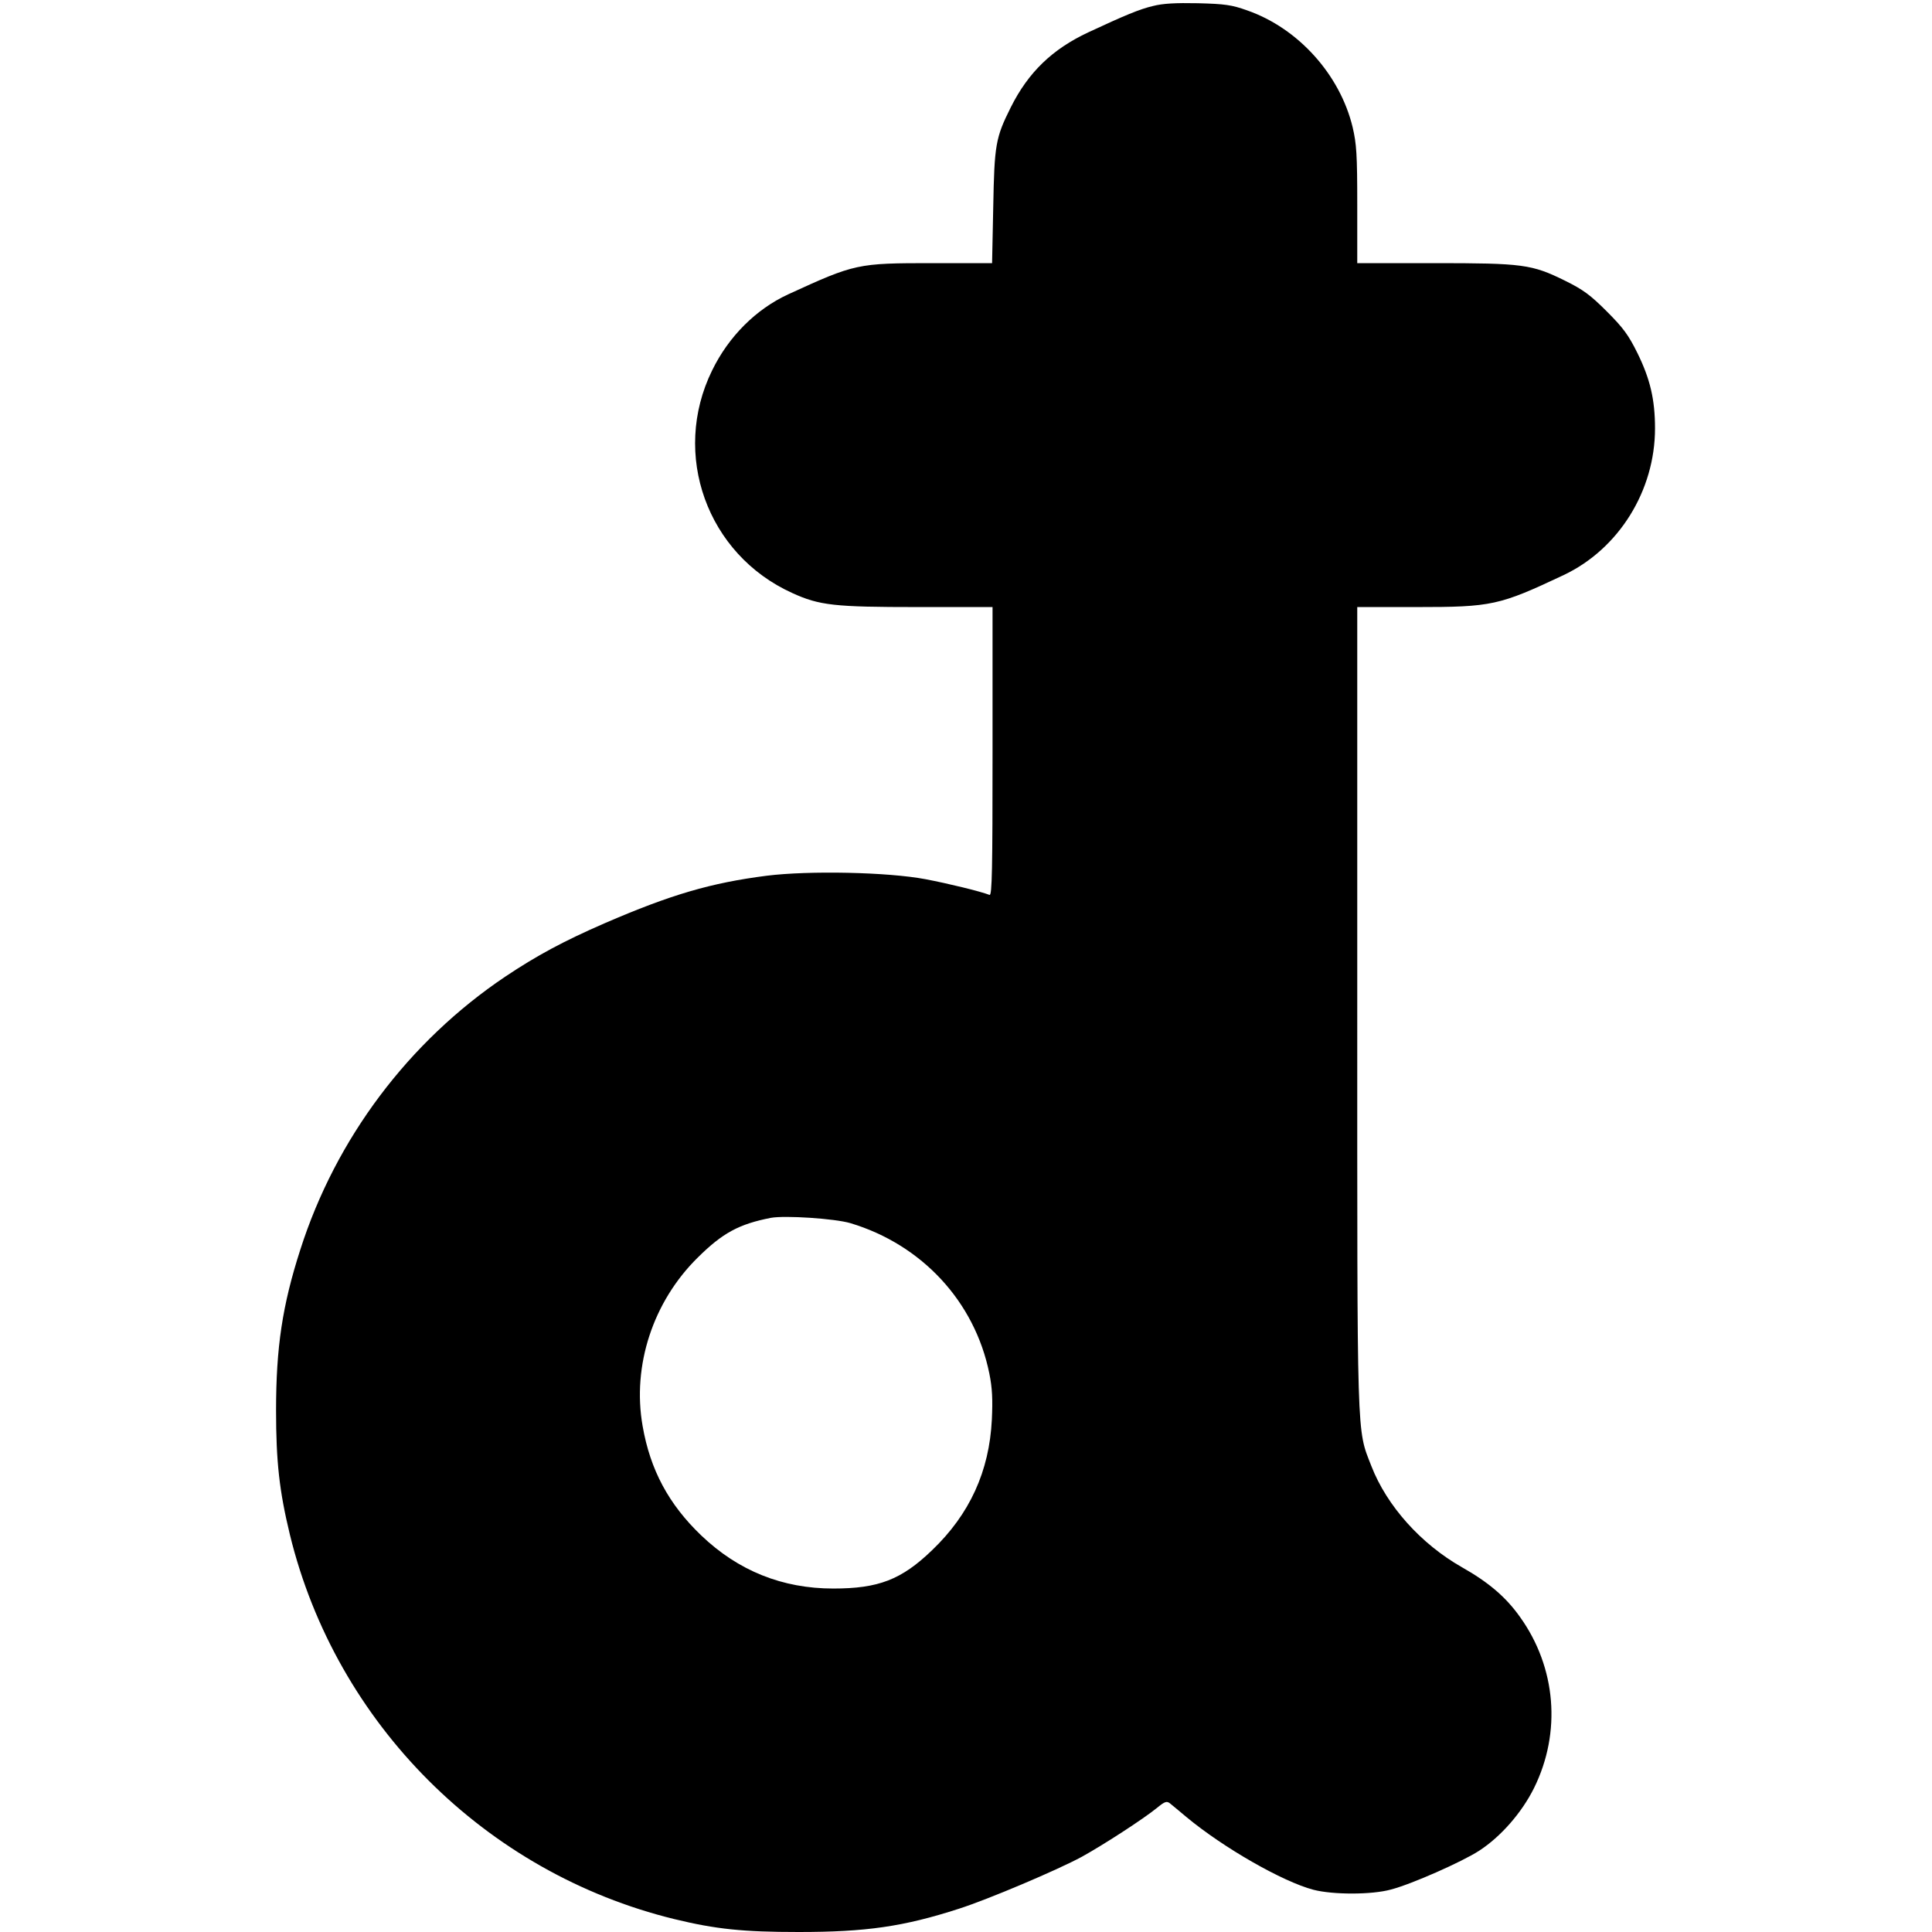
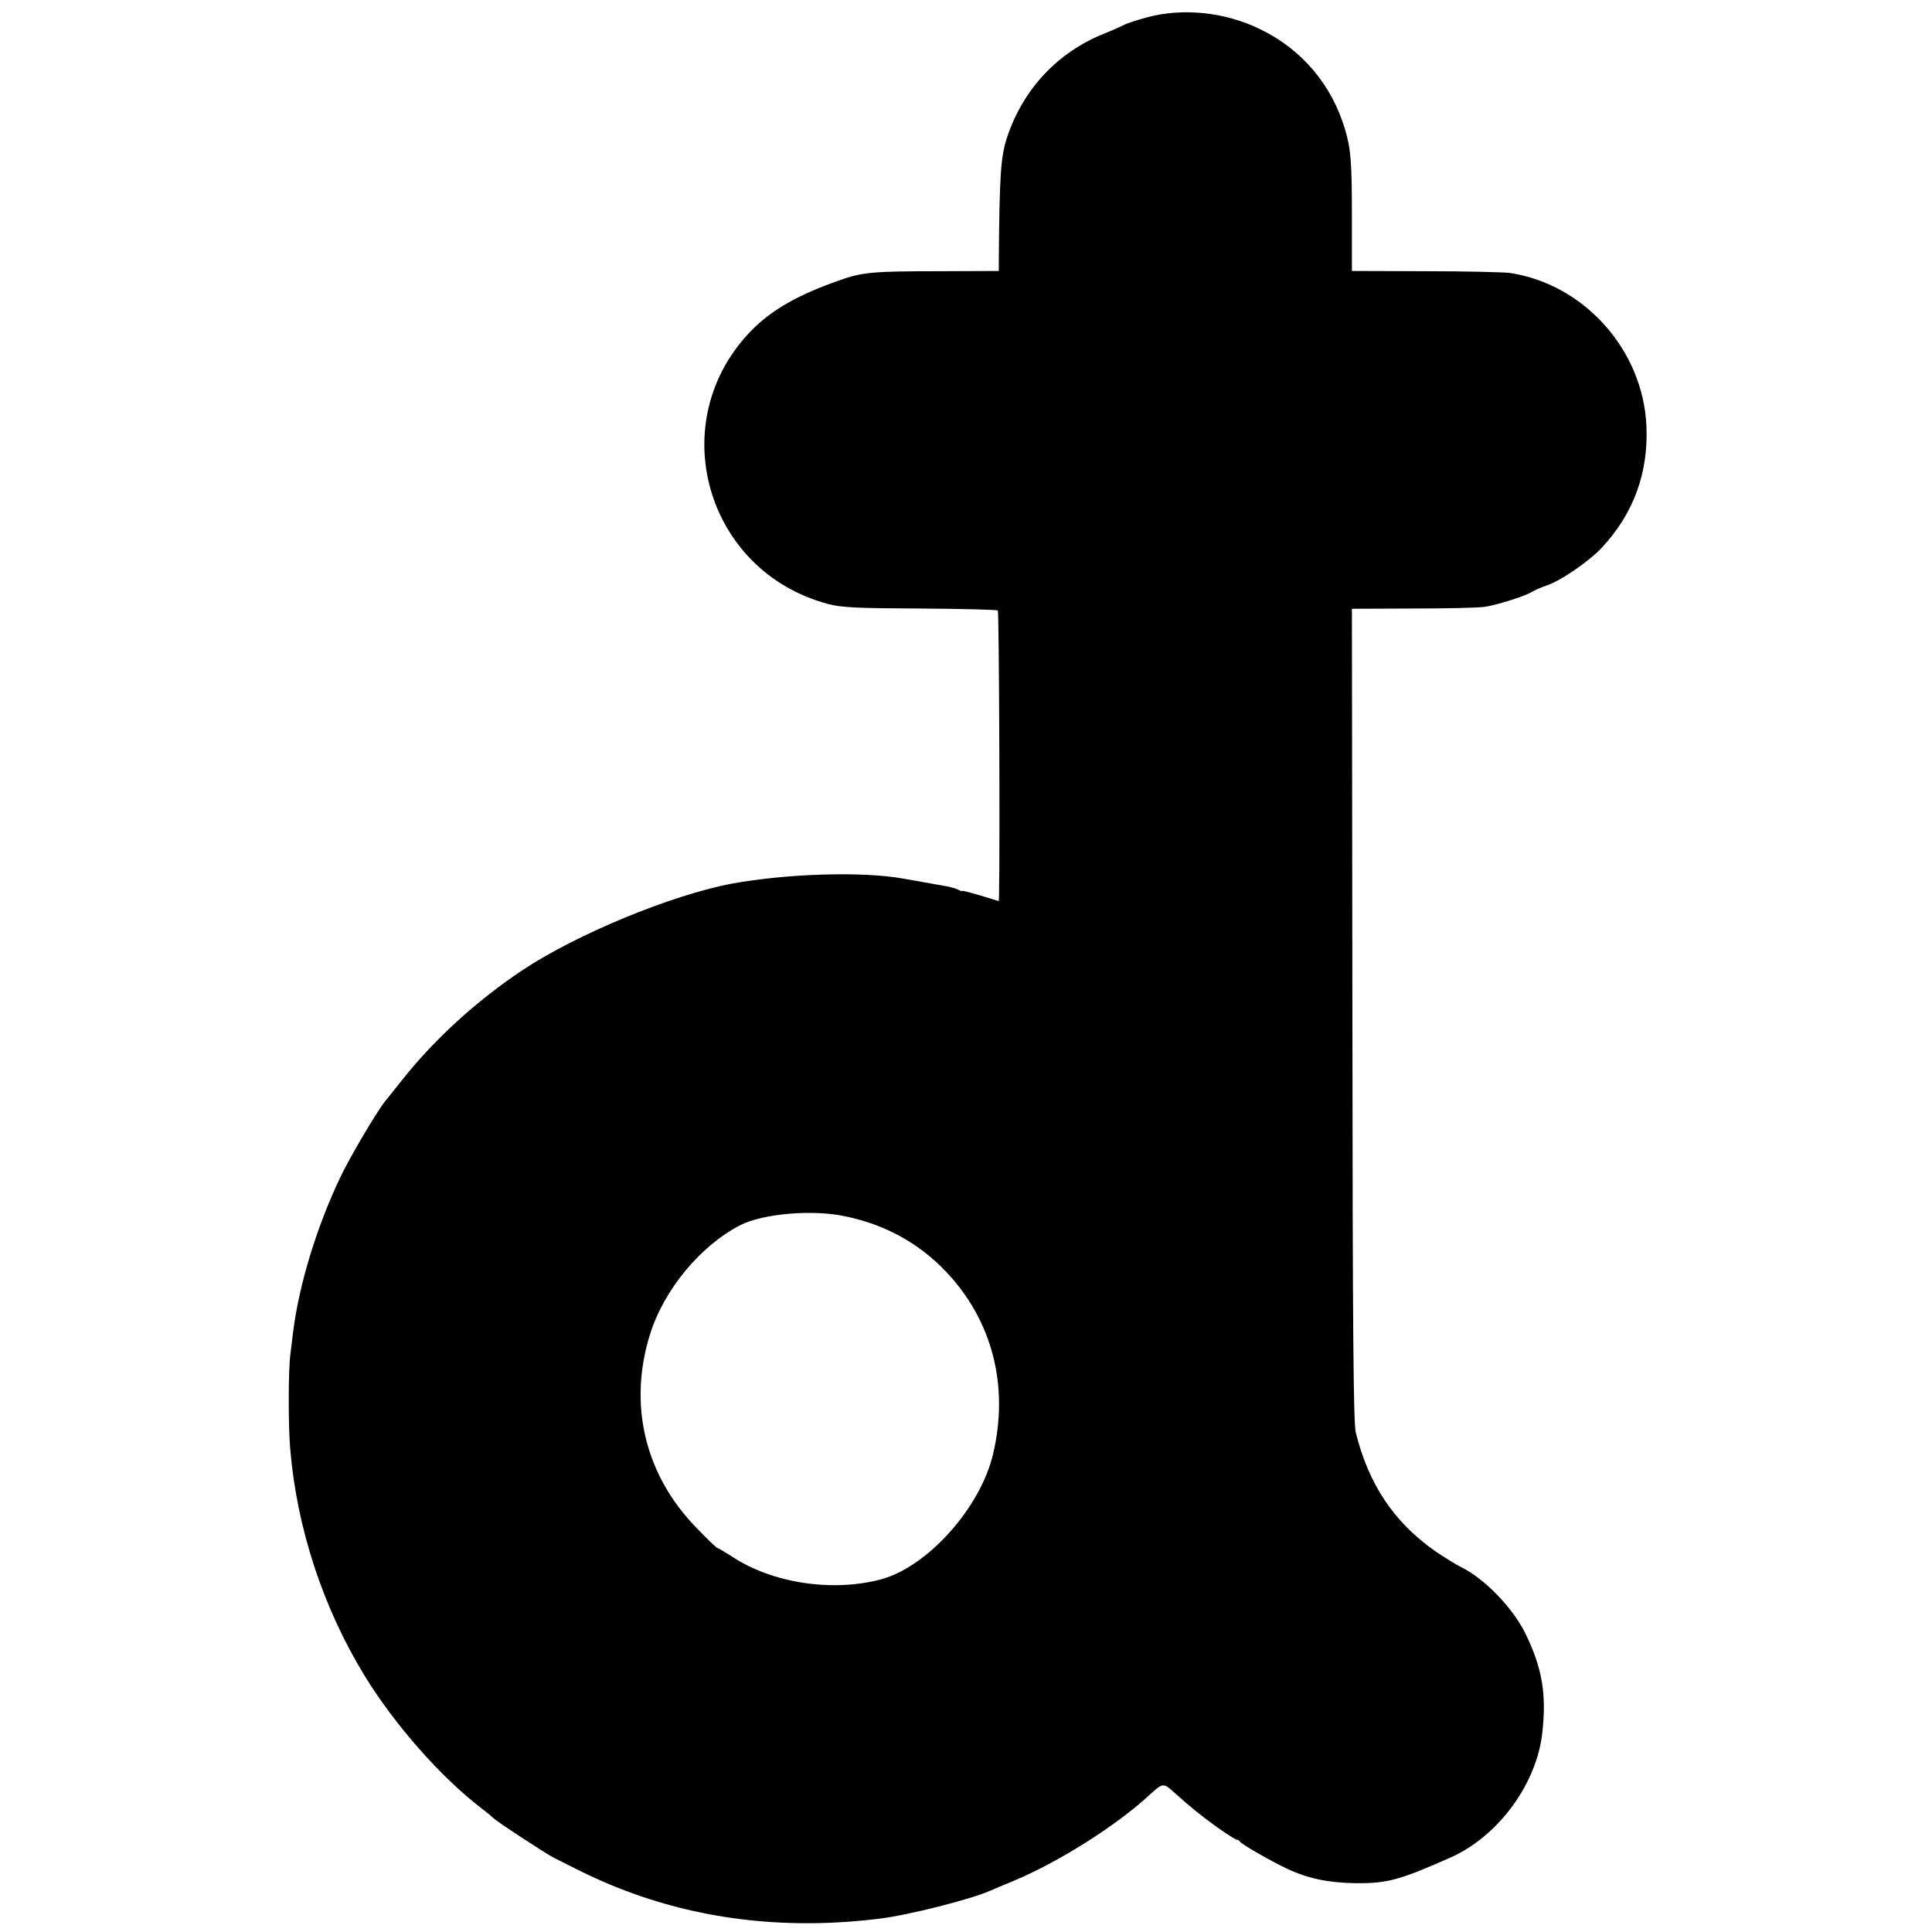
- <svg xmlns="http://www.w3.org/2000/svg" version="1.0" width="837pt" height="837pt" viewBox="0 0 837 837" preserveAspectRatio="xMidYMid meet">
-   <g transform="translate(0,837) scale(0.1,-0.1)" fill="#000000" stroke="none">
-     <path d="M4995 8344 c-59 -14 -121 -40 -280 -114 -156 -73 -260 -173 -336 -325 -66 -132 -71 -162 -76 -432 l-5 -243 -257 0 c-327 0 -336 -2 -626 -135 -139 -64 -258 -182 -330 -330 -178 -363 -22 -797 347 -964 118 -54 183 -61 543 -61 l325 0 0 -626 c0 -509 -2 -625 -13 -621 -42 16 -178 49 -277 68 -164 31 -505 38 -689 15 -241 -31 -413 -81 -702 -206 -177 -77 -294 -140 -430 -231 -418 -281 -734 -701 -888 -1183 -78 -242 -105 -424 -105 -696 0 -222 14 -349 60 -539 200 -819 847 -1465 1665 -1665 181 -44 299 -56 539 -56 292 0 454 23 695 101 125 40 425 167 532 225 89 49 266 163 327 213 33 27 41 29 55 18 9 -7 41 -34 71 -59 160 -133 417 -280 550 -315 85 -22 253 -22 336 1 89 23 308 120 382 168 94 61 185 165 238 272 119 241 96 522 -61 741 -61 86 -136 150 -251 215 -178 101 -326 266 -393 439 -64 165 -61 80 -61 1987 l0 1734 256 0 c328 0 359 7 639 139 238 113 395 365 395 635 0 125 -21 214 -76 326 -39 79 -62 110 -133 181 -71 71 -102 94 -181 133 -144 71 -182 76 -567 76 l-333 0 0 253 c0 218 -3 263 -20 336 -55 228 -236 429 -457 506 -67 24 -97 28 -213 31 -97 2 -152 -1 -195 -12z m-1311 -5273 c310 -93 539 -340 602 -651 13 -64 15 -113 11 -200 -11 -224 -96 -410 -259 -566 -133 -128 -232 -166 -428 -166 -221 0 -412 77 -572 230 -141 135 -221 284 -254 474 -46 262 45 539 239 730 108 107 179 145 317 172 61 11 276 -3 344 -23z" />
+ <svg xmlns="http://www.w3.org/2000/svg" version="1.0" width="795pt" height="795pt" viewBox="0 0 795 795" preserveAspectRatio="xMidYMid meet">
+   <g transform="translate(0,795) scale(0.1,-0.1)" fill="#000000" stroke="none">
+     <path d="M4721 7879 c-41 -11 -83 -25 -93 -30 -11 -6 -49 -23 -86 -38 -191 -77 -332 -228 -398 -426 -26 -81 -31 -150 -34 -500 l0 -50 -242 -1 c-277 0 -321 -4 -415 -38 -169 -59 -275 -120 -358 -203 -368 -372 -195 -995 315 -1129 54 -14 117 -17 377 -18 171 -1 315 -5 319 -8 5 -6 9 -958 5 -1170 l-1 -26 -75 23 c-41 12 -75 21 -75 19 0 -3 -8 0 -17 5 -10 5 -31 11 -48 14 -16 3 -57 10 -90 16 -33 6 -73 13 -90 16 -170 30 -478 20 -703 -21 -249 -47 -640 -208 -865 -358 -185 -124 -358 -281 -489 -446 -33 -41 -66 -83 -75 -94 -33 -41 -143 -227 -182 -309 -98 -205 -171 -445 -195 -639 -3 -27 -8 -67 -11 -90 -9 -66 -9 -293 -1 -388 27 -327 135 -655 306 -935 124 -202 312 -416 480 -545 25 -19 47 -38 50 -41 9 -11 213 -145 250 -164 141 -72 208 -103 299 -137 322 -121 672 -159 1041 -113 117 14 377 80 455 115 11 5 54 23 95 40 183 76 423 227 559 353 57 52 58 52 104 10 73 -65 99 -86 174 -141 40 -28 77 -52 82 -52 5 0 11 -4 13 -8 4 -9 123 -78 193 -111 84 -40 168 -58 278 -60 134 -2 185 12 397 106 197 88 356 306 377 518 17 157 -2 263 -69 401 -51 106 -170 229 -265 275 -22 11 -72 42 -110 68 -168 119 -271 273 -324 486 -10 39 -13 426 -14 1720 l-2 1670 251 1 c138 0 271 3 296 7 52 8 166 44 195 62 11 7 37 18 57 25 56 17 177 100 230 157 130 140 191 307 183 498 -13 314 -256 586 -563 632 -26 3 -182 7 -348 7 l-301 1 0 215 c0 234 -4 287 -29 370 -54 181 -178 328 -349 410 -145 71 -317 88 -464 49z m-1243 -4934 c165 -34 304 -111 416 -229 190 -201 259 -470 192 -751 -53 -221 -269 -462 -461 -514 -200 -53 -447 -16 -613 94 -30 19 -56 35 -60 35 -3 0 -42 37 -86 83 -212 217 -282 507 -191 797 57 183 208 365 372 449 93 47 297 65 431 36z" />
  </g>
</svg>
